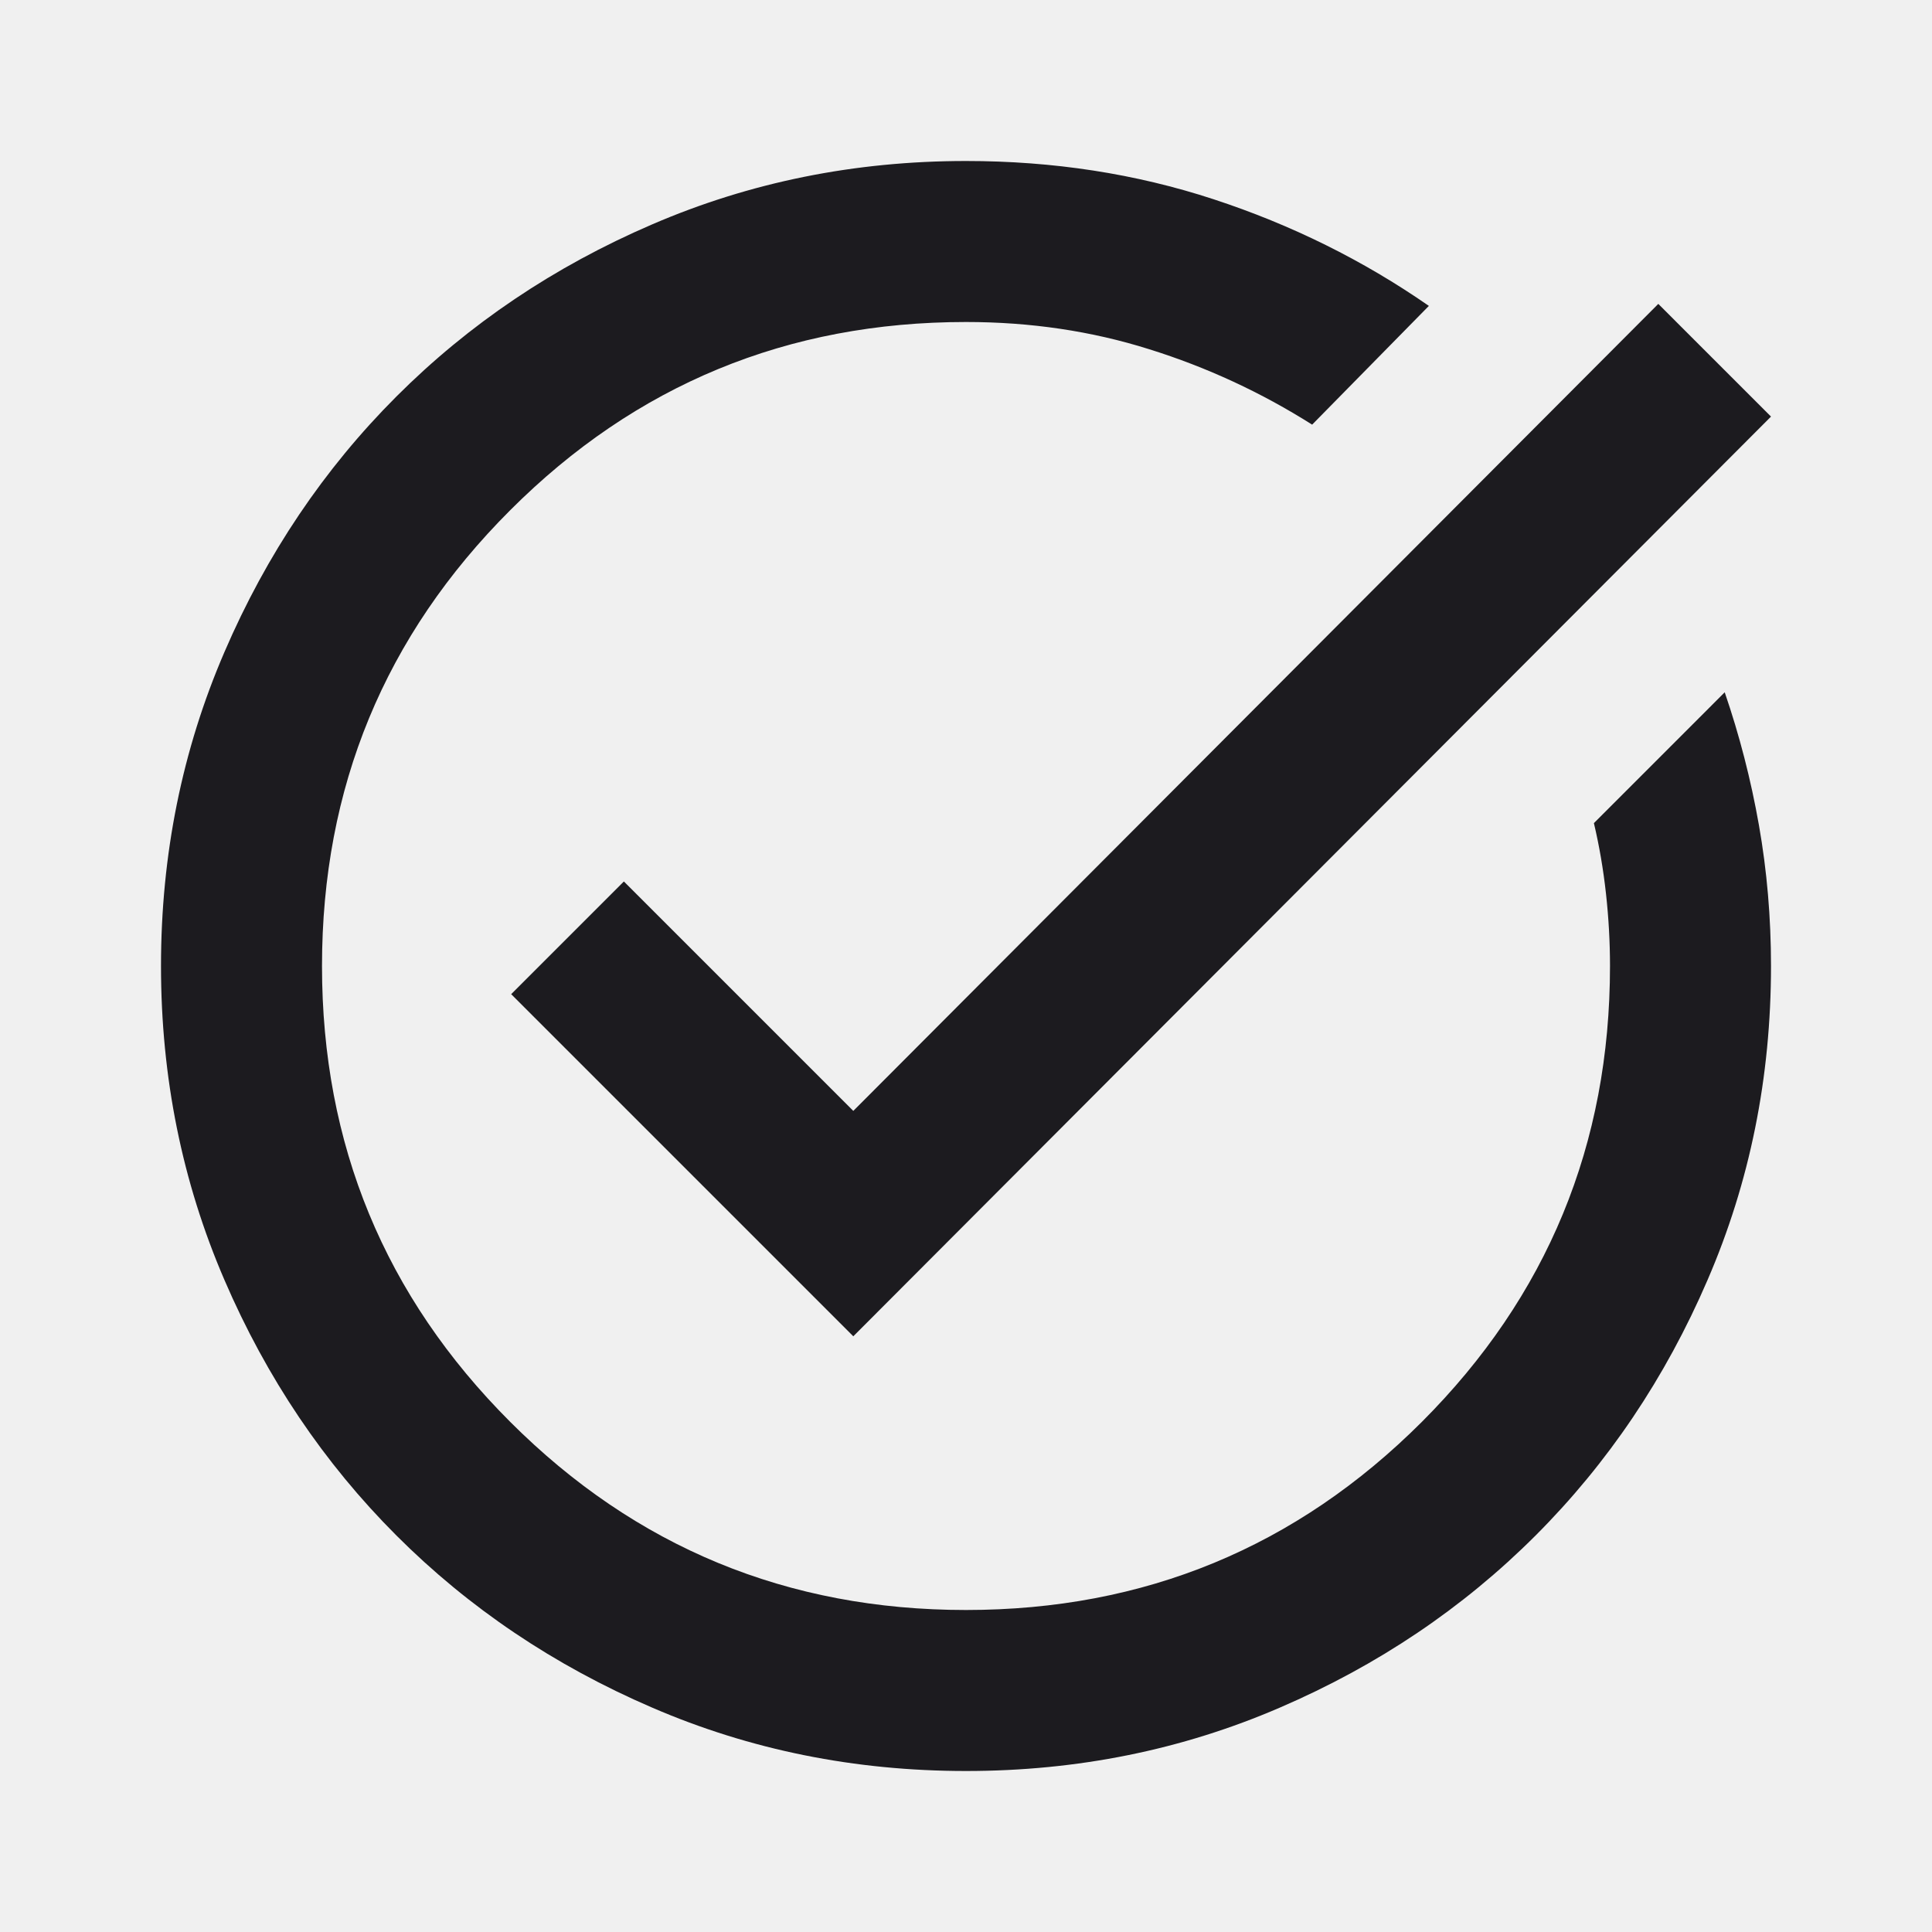
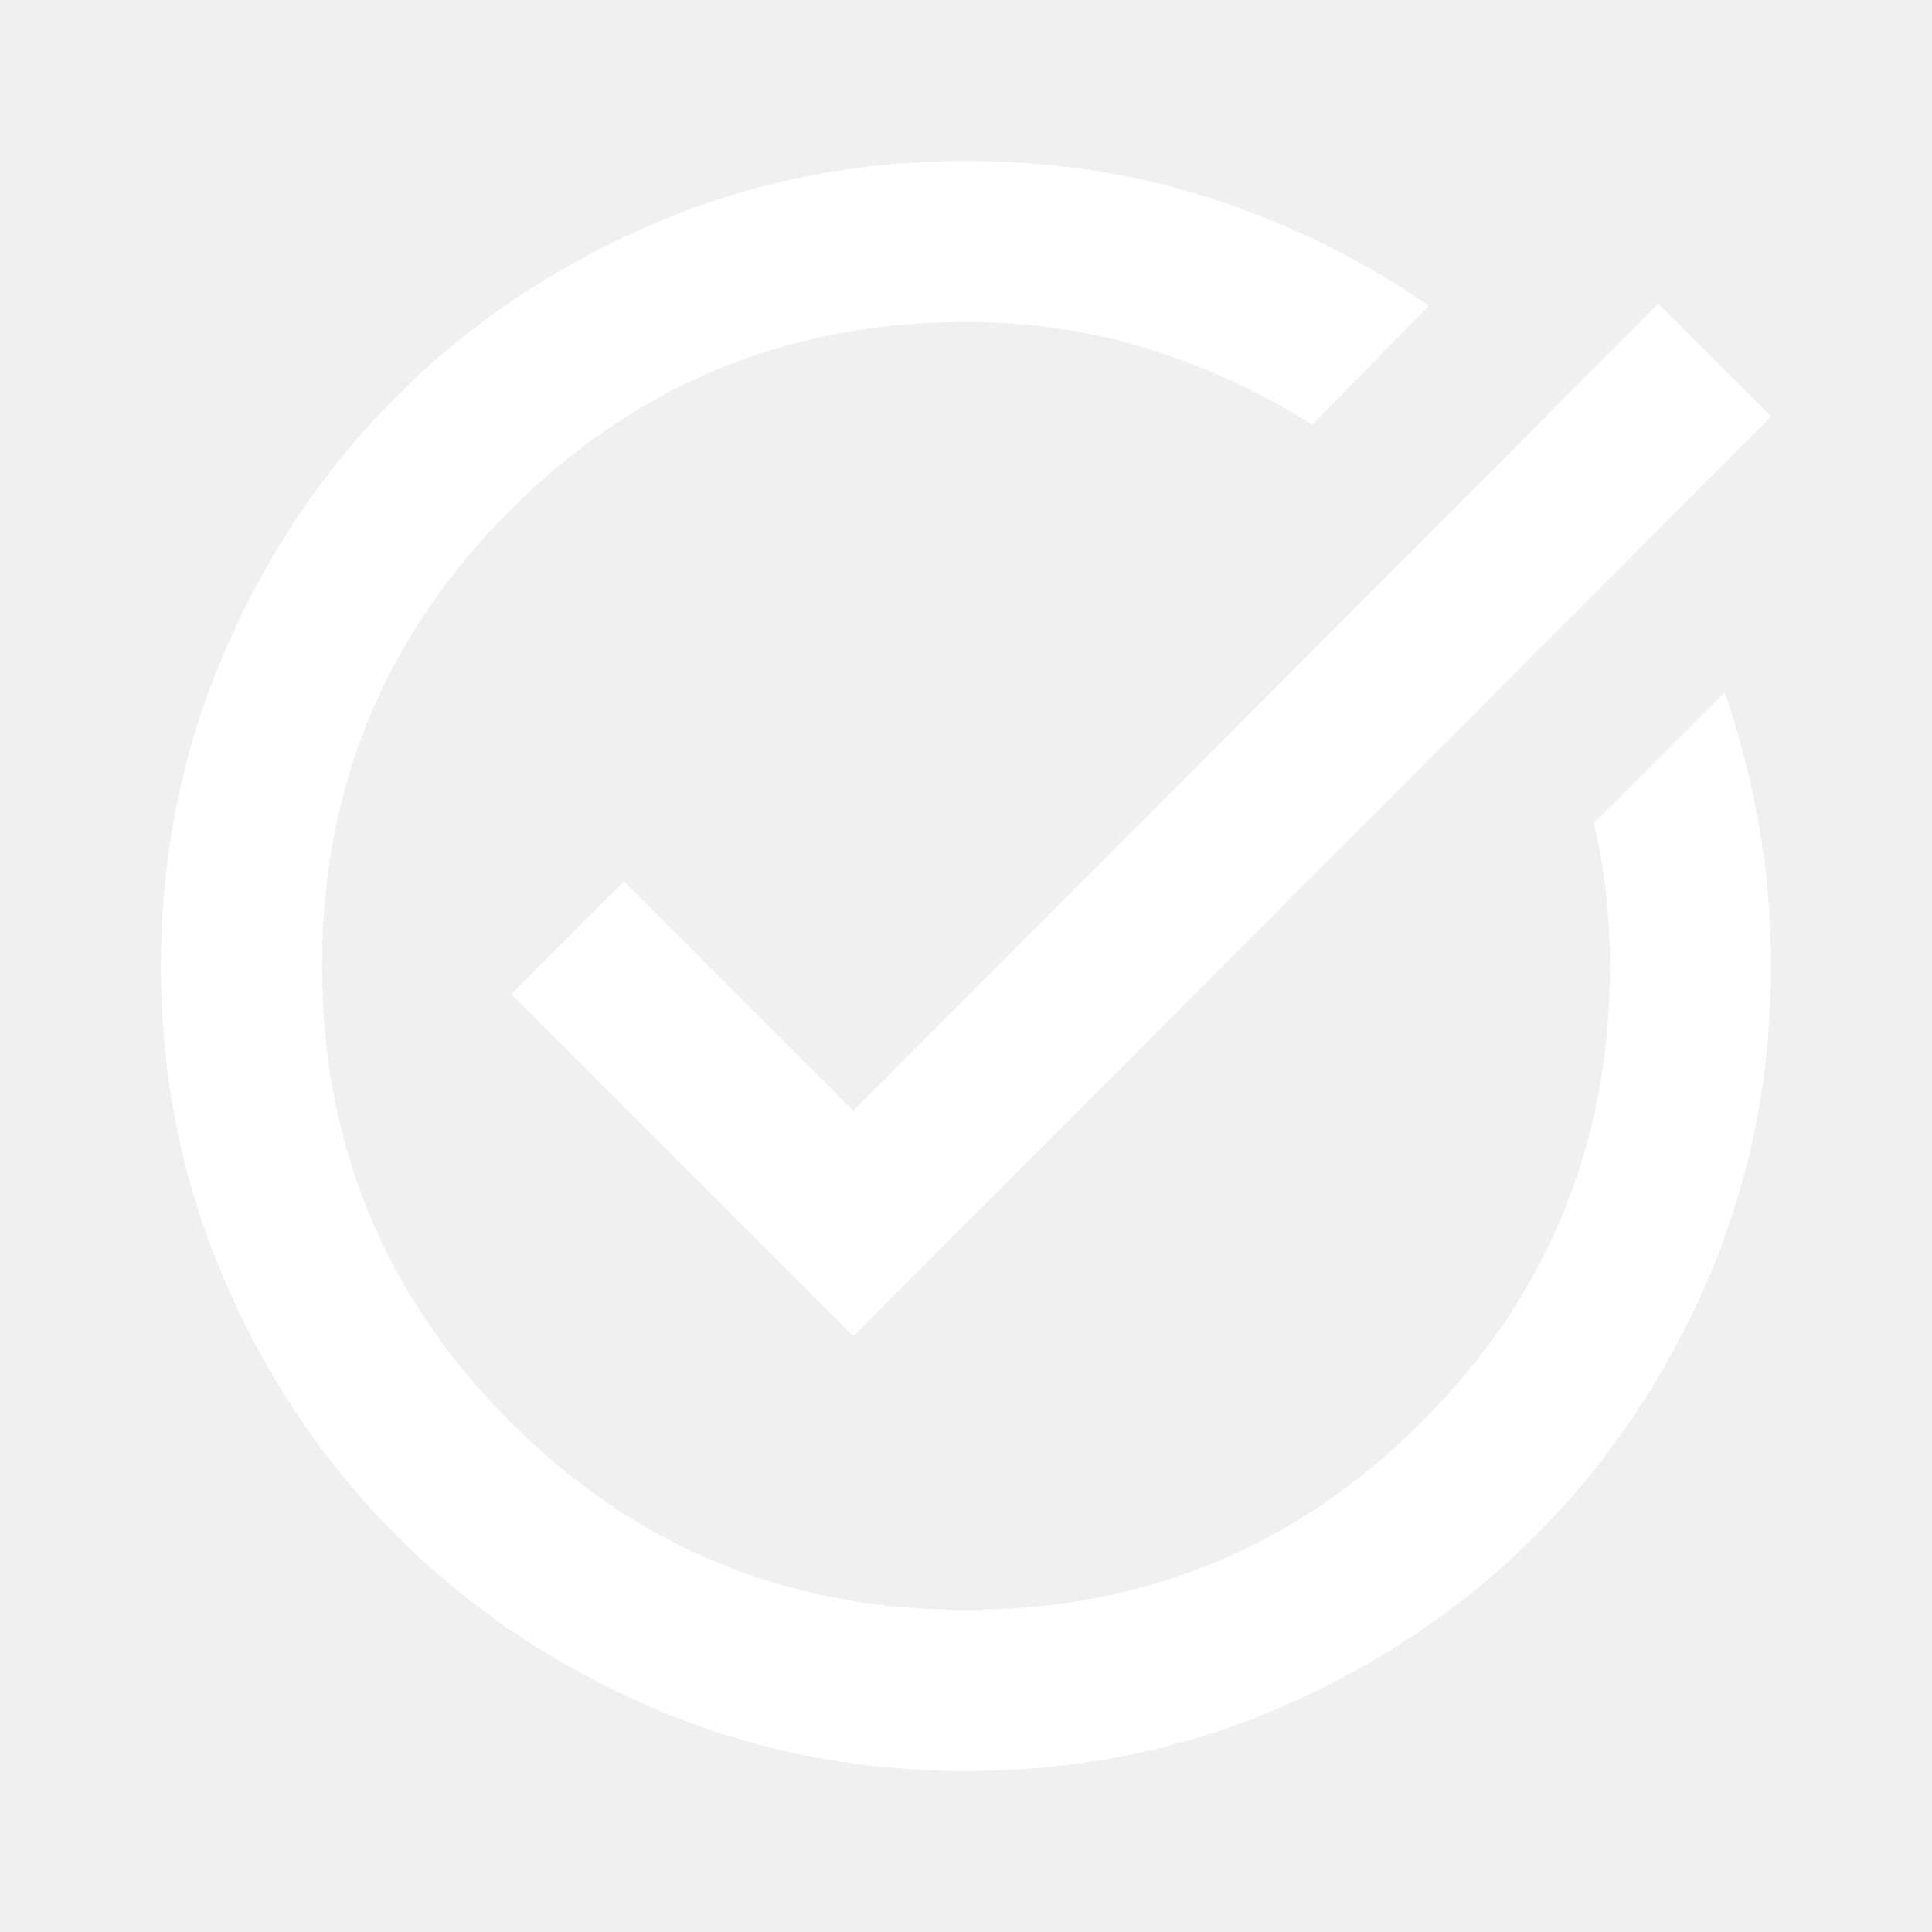
<svg xmlns="http://www.w3.org/2000/svg" width="24" height="24" viewBox="0 0 24 24" fill="none">
  <mask id="mask0_4098_2319" style="mask-type:alpha" maskUnits="userSpaceOnUse" x="0" y="0" width="24" height="24">
    <rect width="24" height="24" fill="#D9D9D9" />
  </mask>
  <g mask="url(#mask0_4098_2319)">
-     <path d="M12 22C10.617 22 9.317 21.738 8.1 21.212C6.883 20.688 5.825 19.975 4.925 19.075C4.025 18.175 3.312 17.117 2.788 15.9C2.263 14.683 2 13.383 2 12C2 10.617 2.263 9.317 2.788 8.1C3.312 6.883 4.025 5.825 4.925 4.925C5.825 4.025 6.883 3.312 8.1 2.788C9.317 2.263 10.617 2 12 2C13.083 2 14.108 2.158 15.075 2.475C16.042 2.792 16.933 3.233 17.75 3.8L16.3 5.275C15.667 4.875 14.992 4.562 14.275 4.338C13.558 4.112 12.8 4 12 4C9.783 4 7.896 4.779 6.338 6.338C4.779 7.896 4 9.783 4 12C4 14.217 4.779 16.104 6.338 17.663C7.896 19.221 9.783 20 12 20C14.217 20 16.104 19.221 17.663 17.663C19.221 16.104 20 14.217 20 12C20 11.7 19.983 11.4 19.95 11.1C19.917 10.8 19.867 10.508 19.8 10.225L21.425 8.6C21.608 9.133 21.75 9.683 21.85 10.25C21.95 10.817 22 11.4 22 12C22 13.383 21.738 14.683 21.212 15.9C20.688 17.117 19.975 18.175 19.075 19.075C18.175 19.975 17.117 20.688 15.9 21.212C14.683 21.738 13.383 22 12 22ZM10.6 16.6L6.35 12.35L7.75 10.95L10.6 13.8L20.6 3.775L22 5.175L10.6 16.6Z" fill="#1C1B1F" />
+     <path d="M12 22C10.617 22 9.317 21.738 8.1 21.212C6.883 20.688 5.825 19.975 4.925 19.075C4.025 18.175 3.312 17.117 2.788 15.9C2.263 14.683 2 13.383 2 12C2 10.617 2.263 9.317 2.788 8.1C3.312 6.883 4.025 5.825 4.925 4.925C5.825 4.025 6.883 3.312 8.1 2.788C9.317 2.263 10.617 2 12 2C13.083 2 14.108 2.158 15.075 2.475C16.042 2.792 16.933 3.233 17.75 3.8L16.3 5.275C15.667 4.875 14.992 4.562 14.275 4.338C13.558 4.112 12.8 4 12 4C9.783 4 7.896 4.779 6.338 6.338C4.779 7.896 4 9.783 4 12C4 14.217 4.779 16.104 6.338 17.663C7.896 19.221 9.783 20 12 20C14.217 20 16.104 19.221 17.663 17.663C19.221 16.104 20 14.217 20 12C20 11.7 19.983 11.4 19.95 11.1C19.917 10.8 19.867 10.508 19.8 10.225L21.425 8.6C21.608 9.133 21.75 9.683 21.85 10.25C21.95 10.817 22 11.4 22 12C22 13.383 21.738 14.683 21.212 15.9C20.688 17.117 19.975 18.175 19.075 19.075C18.175 19.975 17.117 20.688 15.9 21.212C14.683 21.738 13.383 22 12 22ZM10.6 16.6L6.35 12.35L7.75 10.95L10.6 13.8L20.6 3.775L22 5.175L10.6 16.6Z" fill="white" />
  </g>
</svg>
